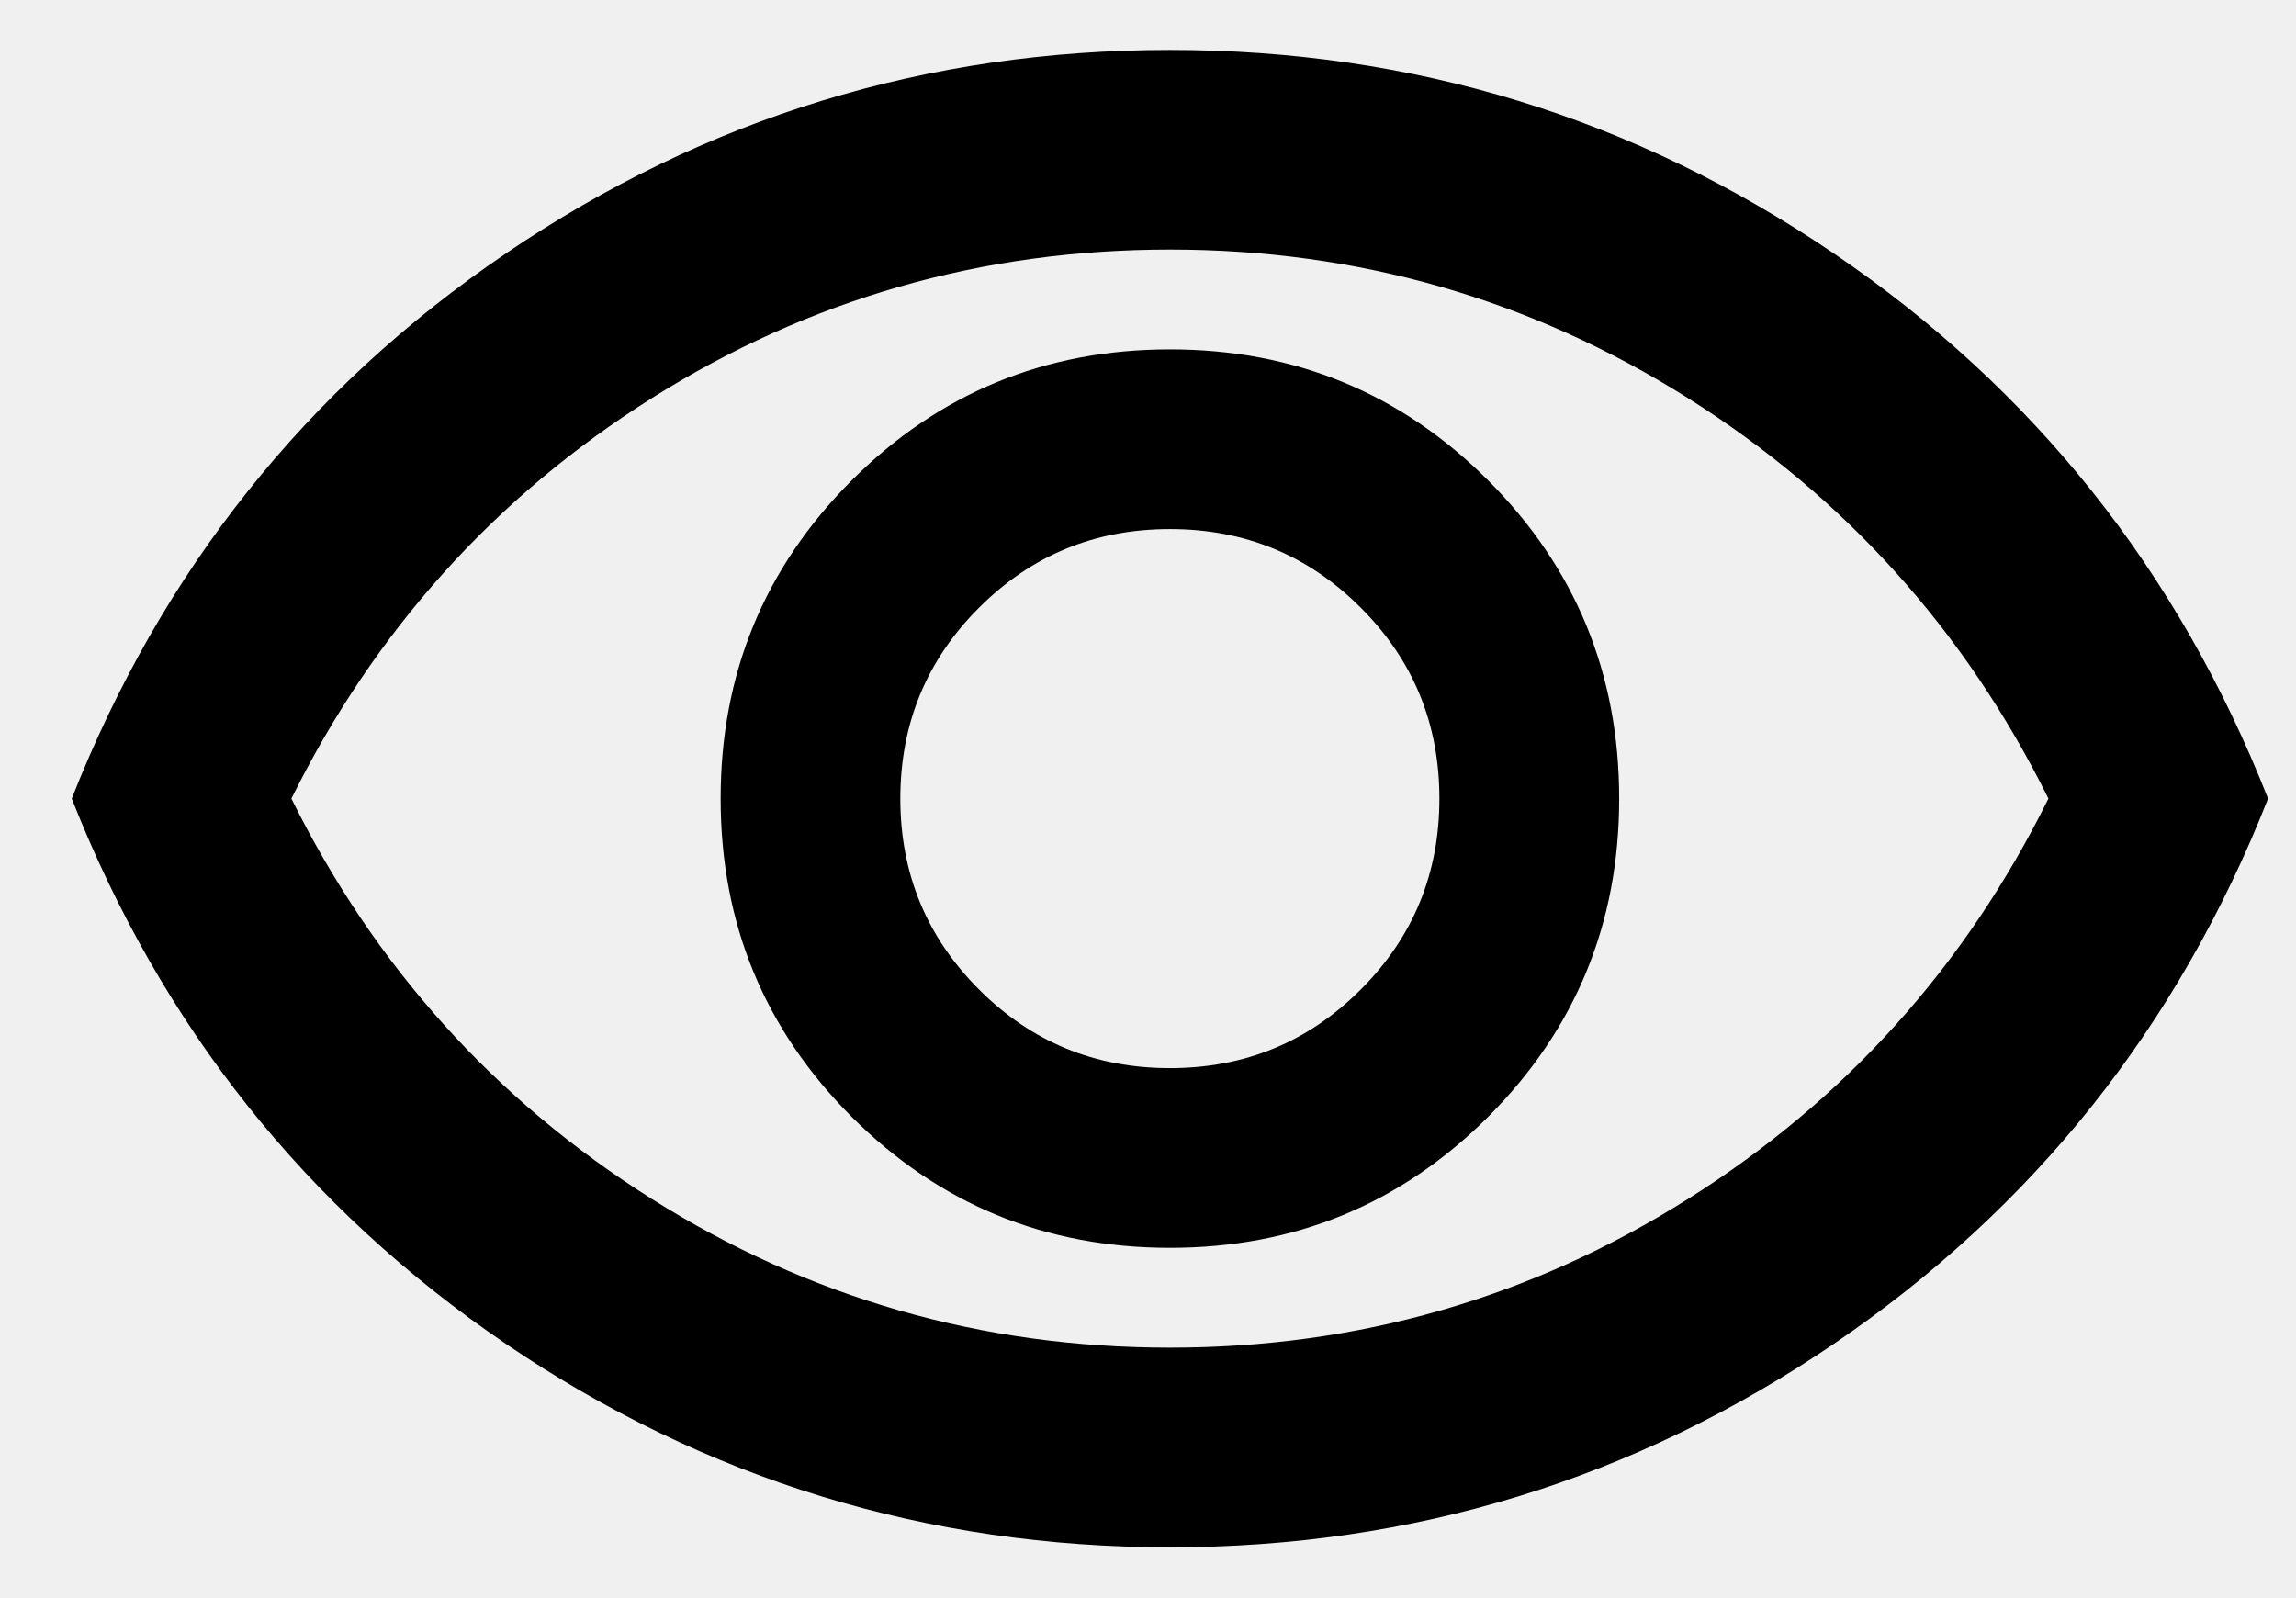
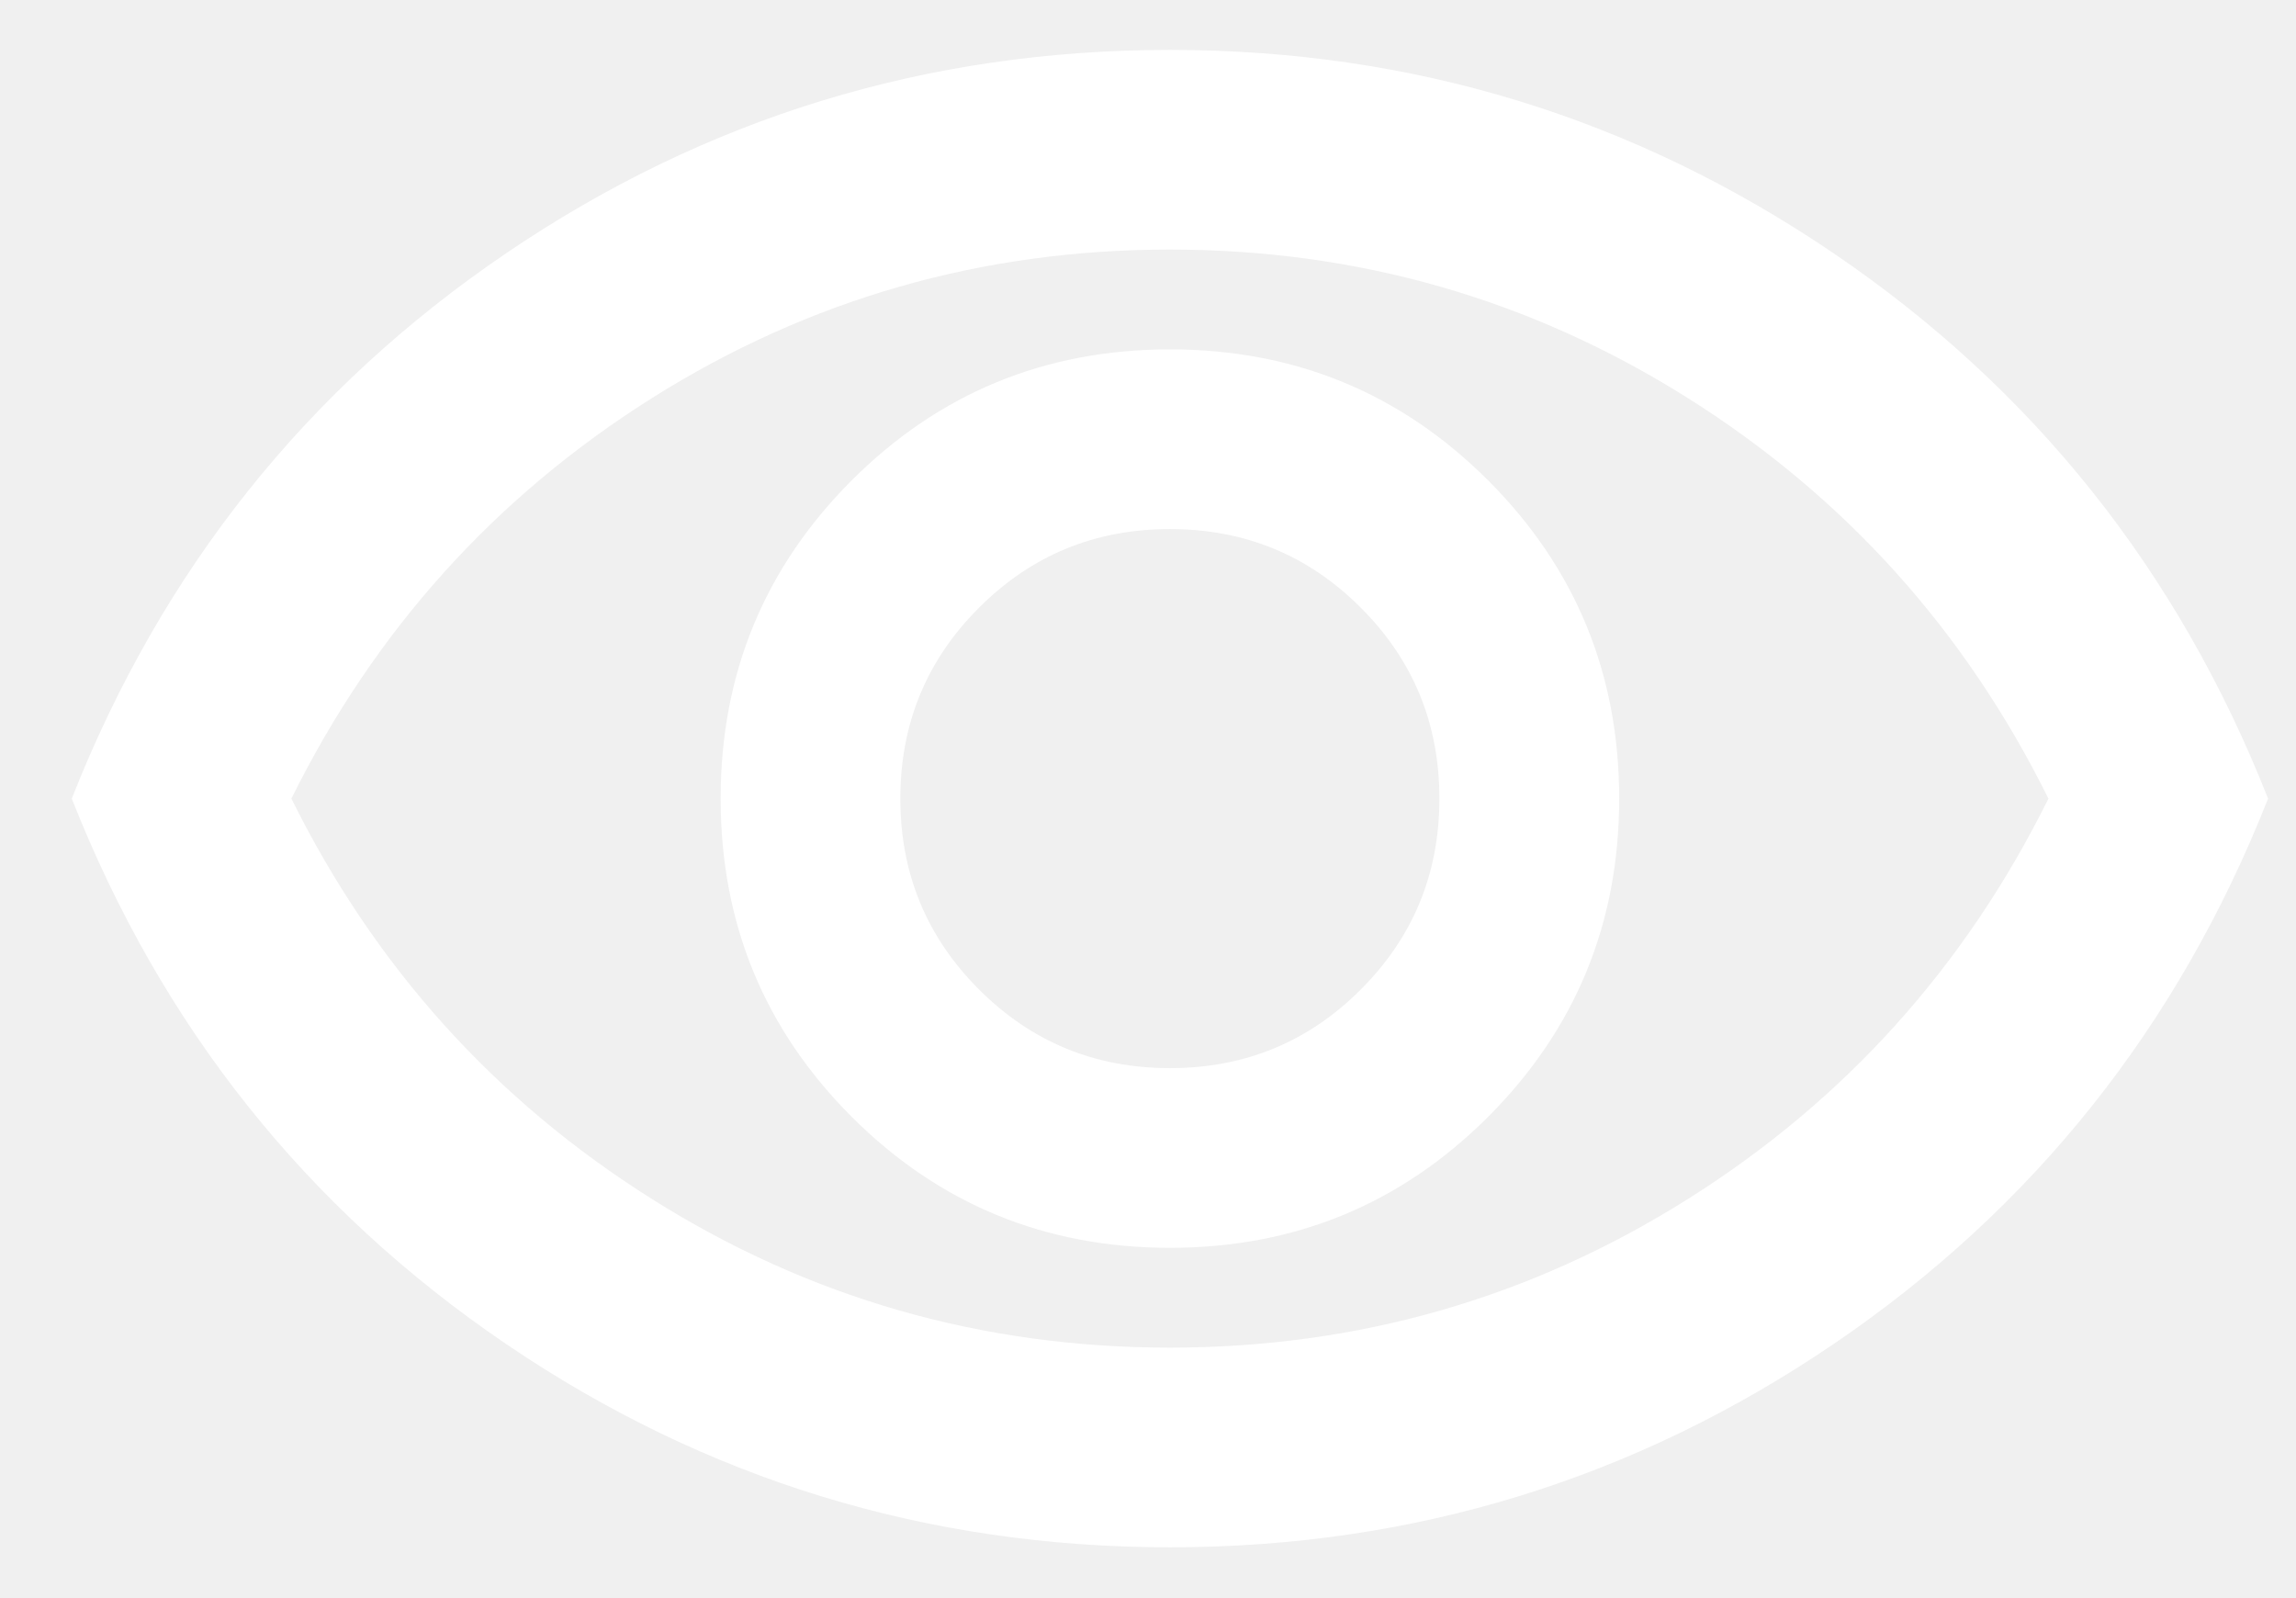
<svg xmlns="http://www.w3.org/2000/svg" width="23" height="16" viewBox="0 0 23 16" fill="none">
-   <path d="M11.72 12.5C12.97 12.5 14.032 12.062 14.907 11.188C15.782 10.312 16.22 9.25 16.22 8C16.22 6.75 15.782 5.688 14.907 4.812C14.032 3.938 12.97 3.5 11.72 3.5C10.47 3.5 9.407 3.938 8.532 4.812C7.657 5.688 7.219 6.75 7.219 8C7.219 9.25 7.657 10.312 8.532 11.188C9.407 12.062 10.47 12.5 11.72 12.5ZM11.72 10.7C10.97 10.7 10.332 10.438 9.807 9.912C9.282 9.387 9.019 8.75 9.019 8C9.019 7.25 9.282 6.612 9.807 6.088C10.332 5.562 10.97 5.3 11.72 5.3C12.47 5.3 13.107 5.562 13.632 6.088C14.157 6.612 14.419 7.25 14.419 8C14.419 8.75 14.157 9.387 13.632 9.912C13.107 10.438 12.47 10.7 11.72 10.7ZM11.72 15.5C9.286 15.5 7.069 14.821 5.069 13.463C3.069 12.104 1.619 10.283 0.719 8C1.619 5.717 3.069 3.896 5.069 2.538C7.069 1.179 9.286 0.5 11.72 0.5C14.153 0.5 16.369 1.179 18.369 2.538C20.369 3.896 21.82 5.717 22.72 8C21.82 10.283 20.369 12.104 18.369 13.463C16.369 14.821 14.153 15.5 11.72 15.5ZM11.72 13.5C13.603 13.5 15.332 13.004 16.907 12.012C18.482 11.021 19.686 9.683 20.52 8C19.686 6.317 18.482 4.979 16.907 3.987C15.332 2.996 13.603 2.5 11.72 2.5C9.836 2.5 8.107 2.996 6.532 3.987C4.957 4.979 3.753 6.317 2.919 8C3.753 9.683 4.957 11.021 6.532 12.012C8.107 13.004 9.836 13.5 11.72 13.5Z" fill="black" />
+   <path d="M11.72 12.5C12.97 12.5 14.032 12.062 14.907 11.188C15.782 10.312 16.22 9.25 16.22 8C16.22 6.75 15.782 5.688 14.907 4.812C14.032 3.938 12.97 3.5 11.72 3.5C10.47 3.5 9.407 3.938 8.532 4.812C7.657 5.688 7.219 6.75 7.219 8C7.219 9.25 7.657 10.312 8.532 11.188C9.407 12.062 10.47 12.5 11.72 12.5ZM11.72 10.7C10.97 10.7 10.332 10.438 9.807 9.912C9.282 9.387 9.019 8.75 9.019 8C9.019 7.25 9.282 6.612 9.807 6.088C10.332 5.562 10.97 5.3 11.72 5.3C12.47 5.3 13.107 5.562 13.632 6.088C14.157 6.612 14.419 7.25 14.419 8C14.419 8.75 14.157 9.387 13.632 9.912C13.107 10.438 12.47 10.7 11.72 10.7ZM11.72 15.5C9.286 15.5 7.069 14.821 5.069 13.463C3.069 12.104 1.619 10.283 0.719 8C1.619 5.717 3.069 3.896 5.069 2.538C7.069 1.179 9.286 0.5 11.72 0.5C14.153 0.5 16.369 1.179 18.369 2.538C20.369 3.896 21.82 5.717 22.72 8C21.82 10.283 20.369 12.104 18.369 13.463C16.369 14.821 14.153 15.5 11.72 15.5ZM11.72 13.5C13.603 13.5 15.332 13.004 16.907 12.012C18.482 11.021 19.686 9.683 20.52 8C19.686 6.317 18.482 4.979 16.907 3.987C15.332 2.996 13.603 2.5 11.72 2.5C9.836 2.5 8.107 2.996 6.532 3.987C4.957 4.979 3.753 6.317 2.919 8C3.753 9.683 4.957 11.021 6.532 12.012C8.107 13.004 9.836 13.5 11.72 13.5Z" fill="white" />
</svg>
